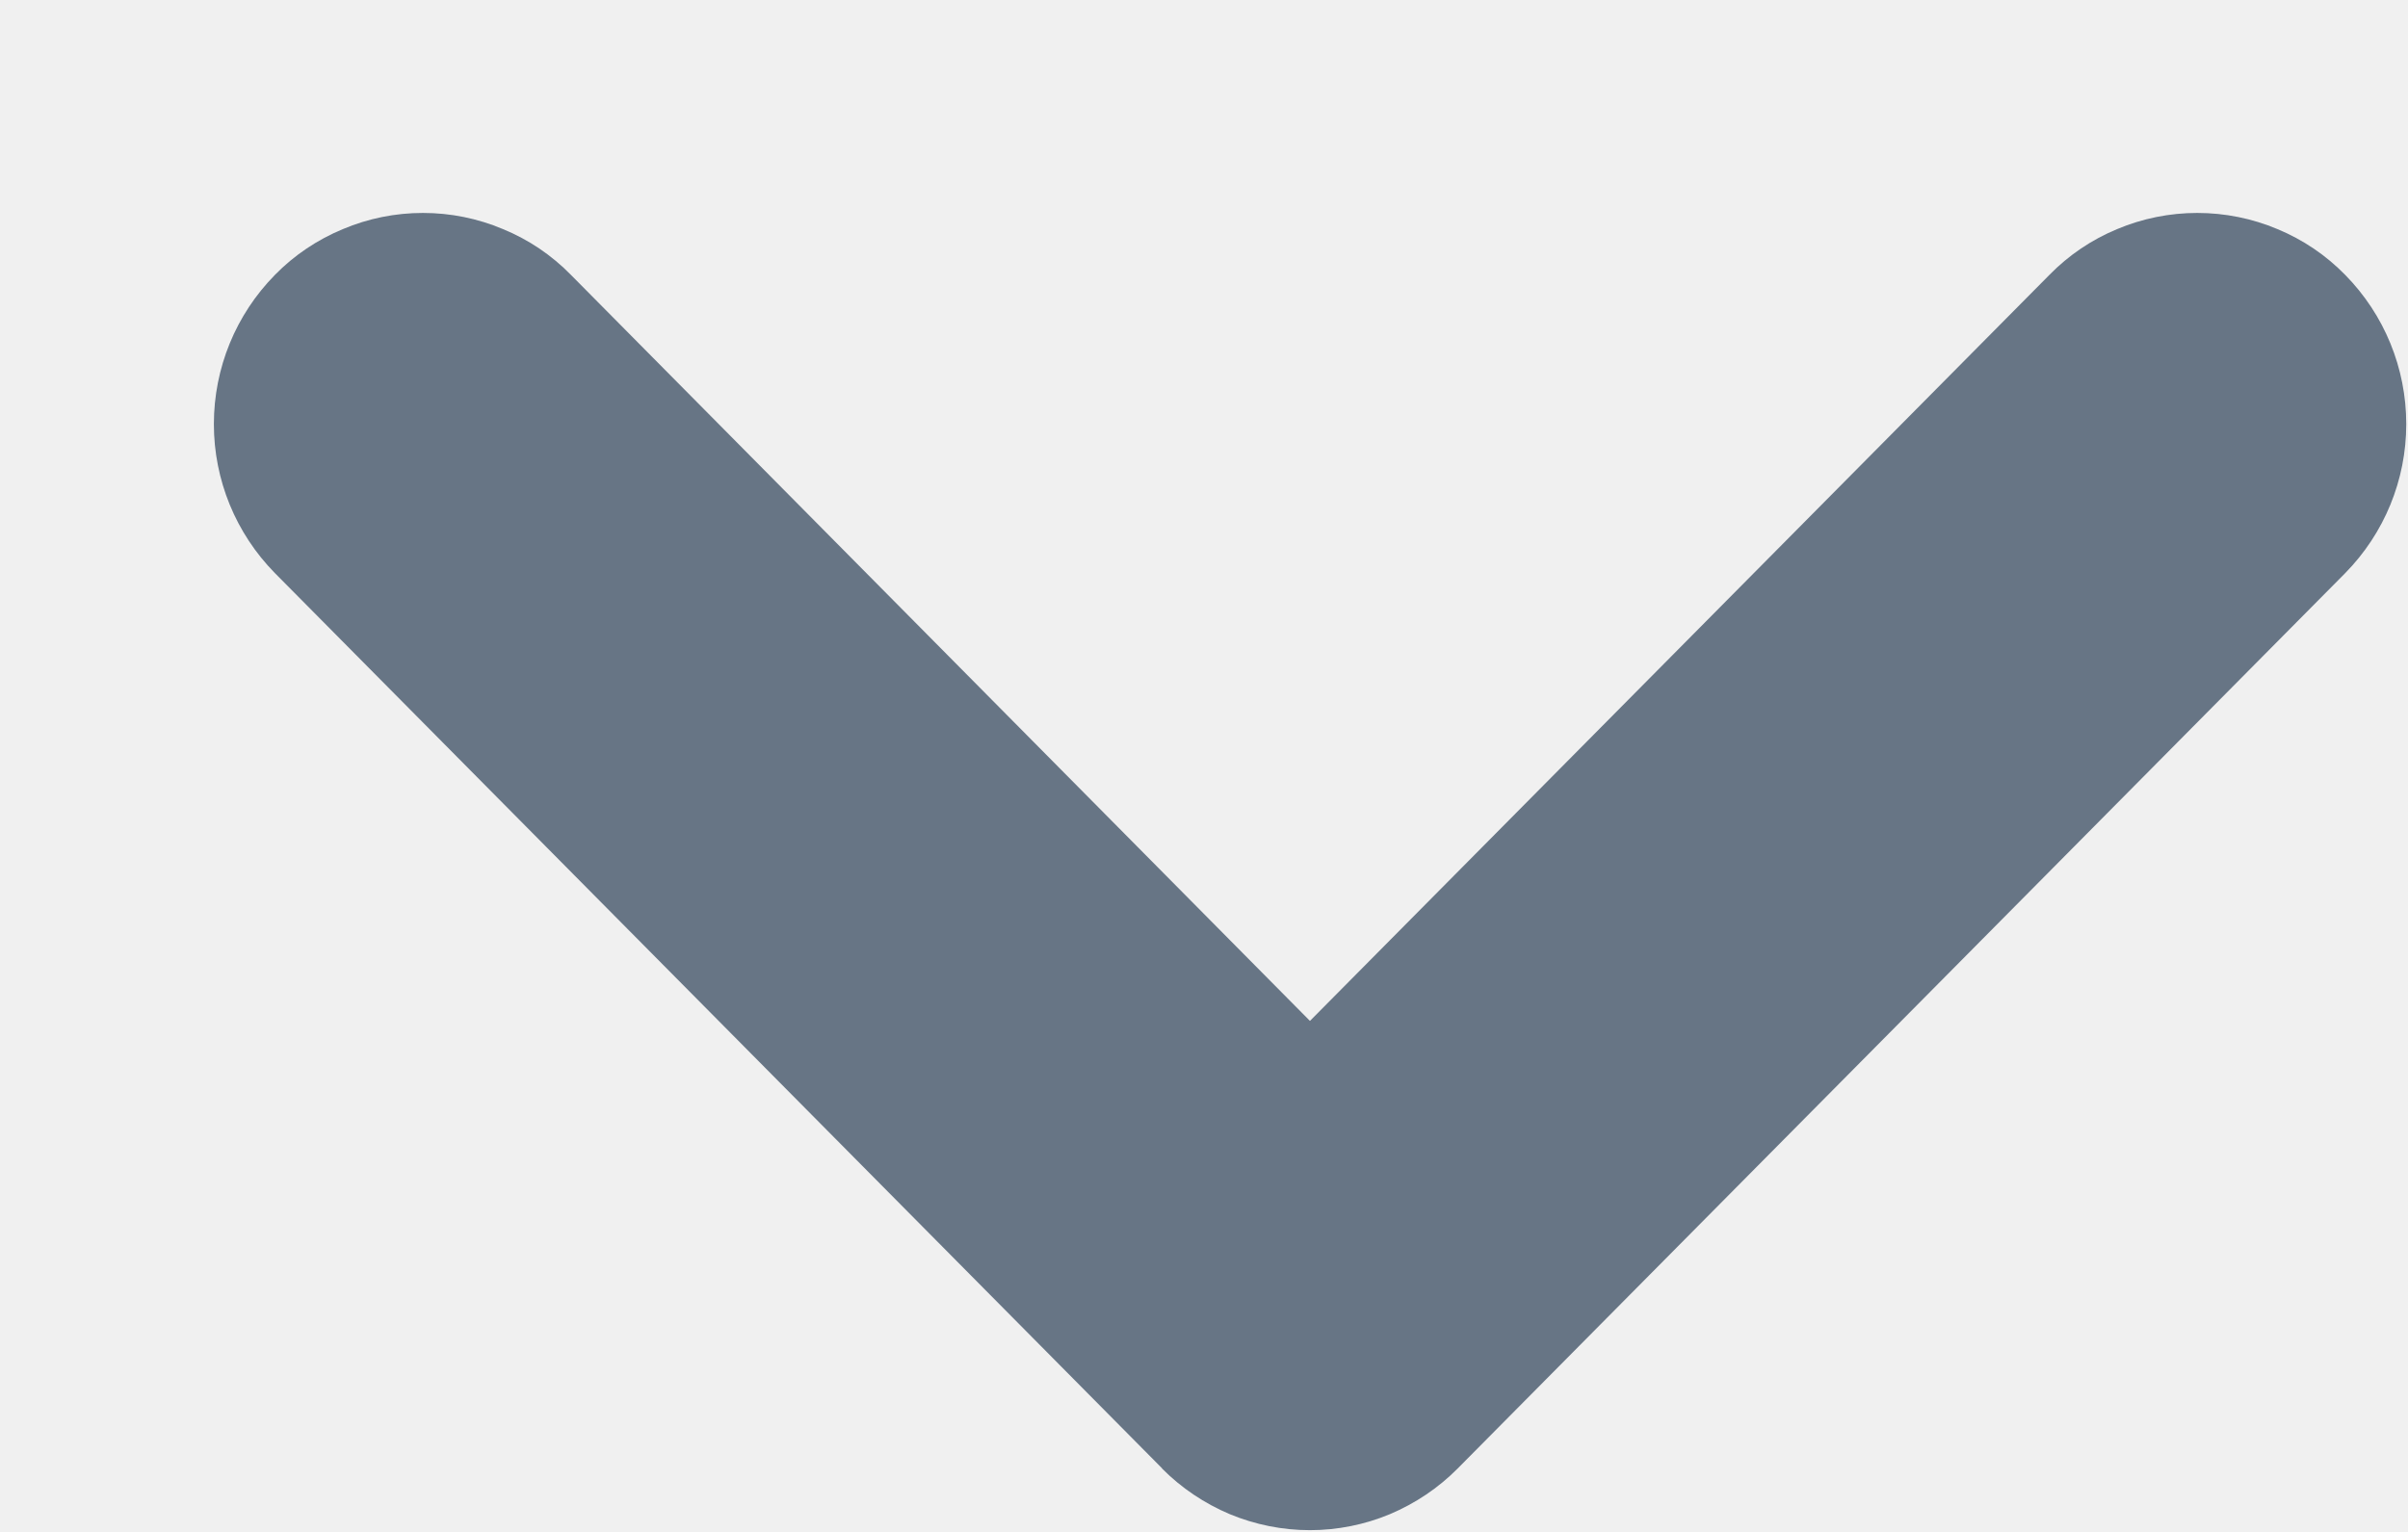
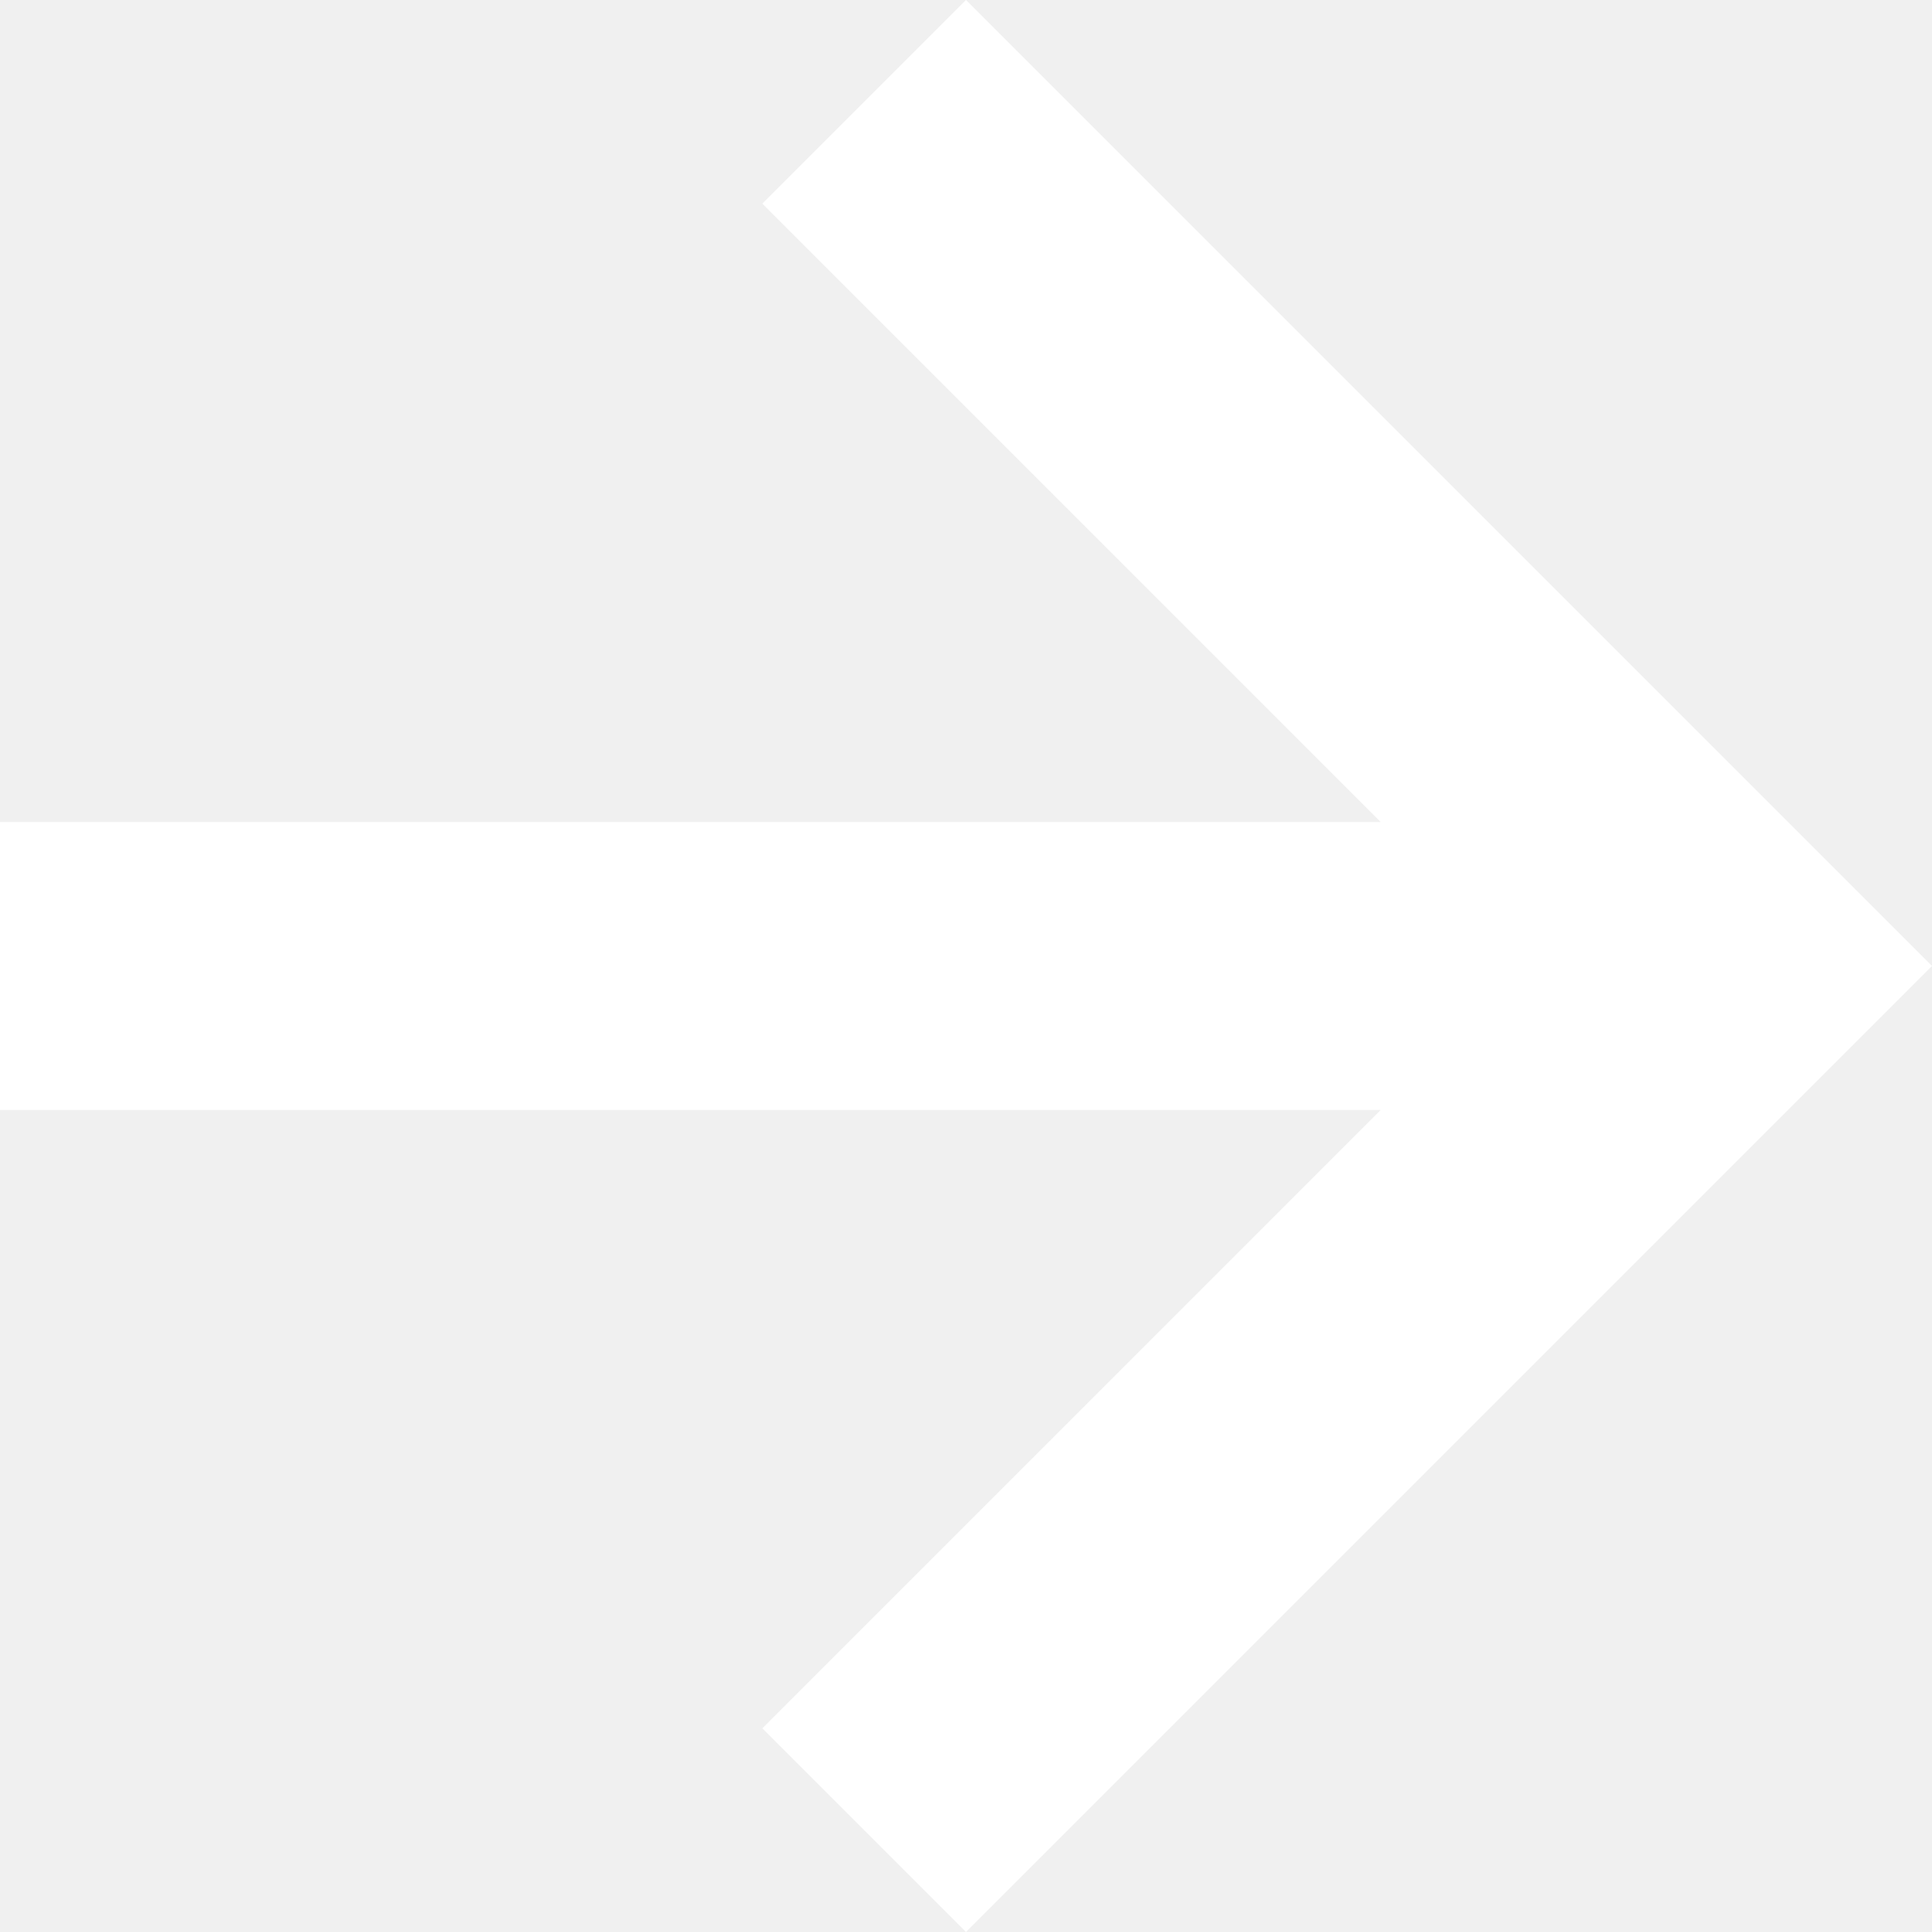
- <svg xmlns="http://www.w3.org/2000/svg" width="11" height="7" viewBox="0 0 11 7" fill="none">
-   <path d="M5.309 6.71L1.256 2.619C1.077 2.437 0.977 2.193 0.977 1.938C0.977 1.682 1.077 1.438 1.256 1.256C1.344 1.166 1.45 1.095 1.566 1.047C1.682 0.998 1.806 0.973 1.932 0.973C2.058 0.973 2.182 0.998 2.298 1.047C2.415 1.095 2.52 1.166 2.608 1.256L5.984 4.665L9.362 1.256C9.45 1.166 9.555 1.095 9.671 1.047C9.787 0.998 9.912 0.973 10.037 0.973C10.163 0.973 10.288 0.998 10.404 1.047C10.52 1.095 10.625 1.166 10.713 1.256C10.892 1.438 10.992 1.682 10.992 1.938C10.992 2.193 10.892 2.437 10.713 2.619L6.659 6.71C6.571 6.799 6.465 6.87 6.349 6.919C6.234 6.967 6.109 6.992 5.984 6.992C5.858 6.992 5.734 6.967 5.618 6.919C5.502 6.87 5.396 6.799 5.308 6.71H5.309Z" fill="#677585" />
+ <svg xmlns="http://www.w3.org/2000/svg" width="46" height="46" viewBox="0 0 46 46" fill="none">
+   <path d="M18.151 41.151L23 46L46 23L23 0L18.151 4.849L32.873 19.571H0V26.429H32.873L18.151 41.151Z" fill="white" />
</svg>
